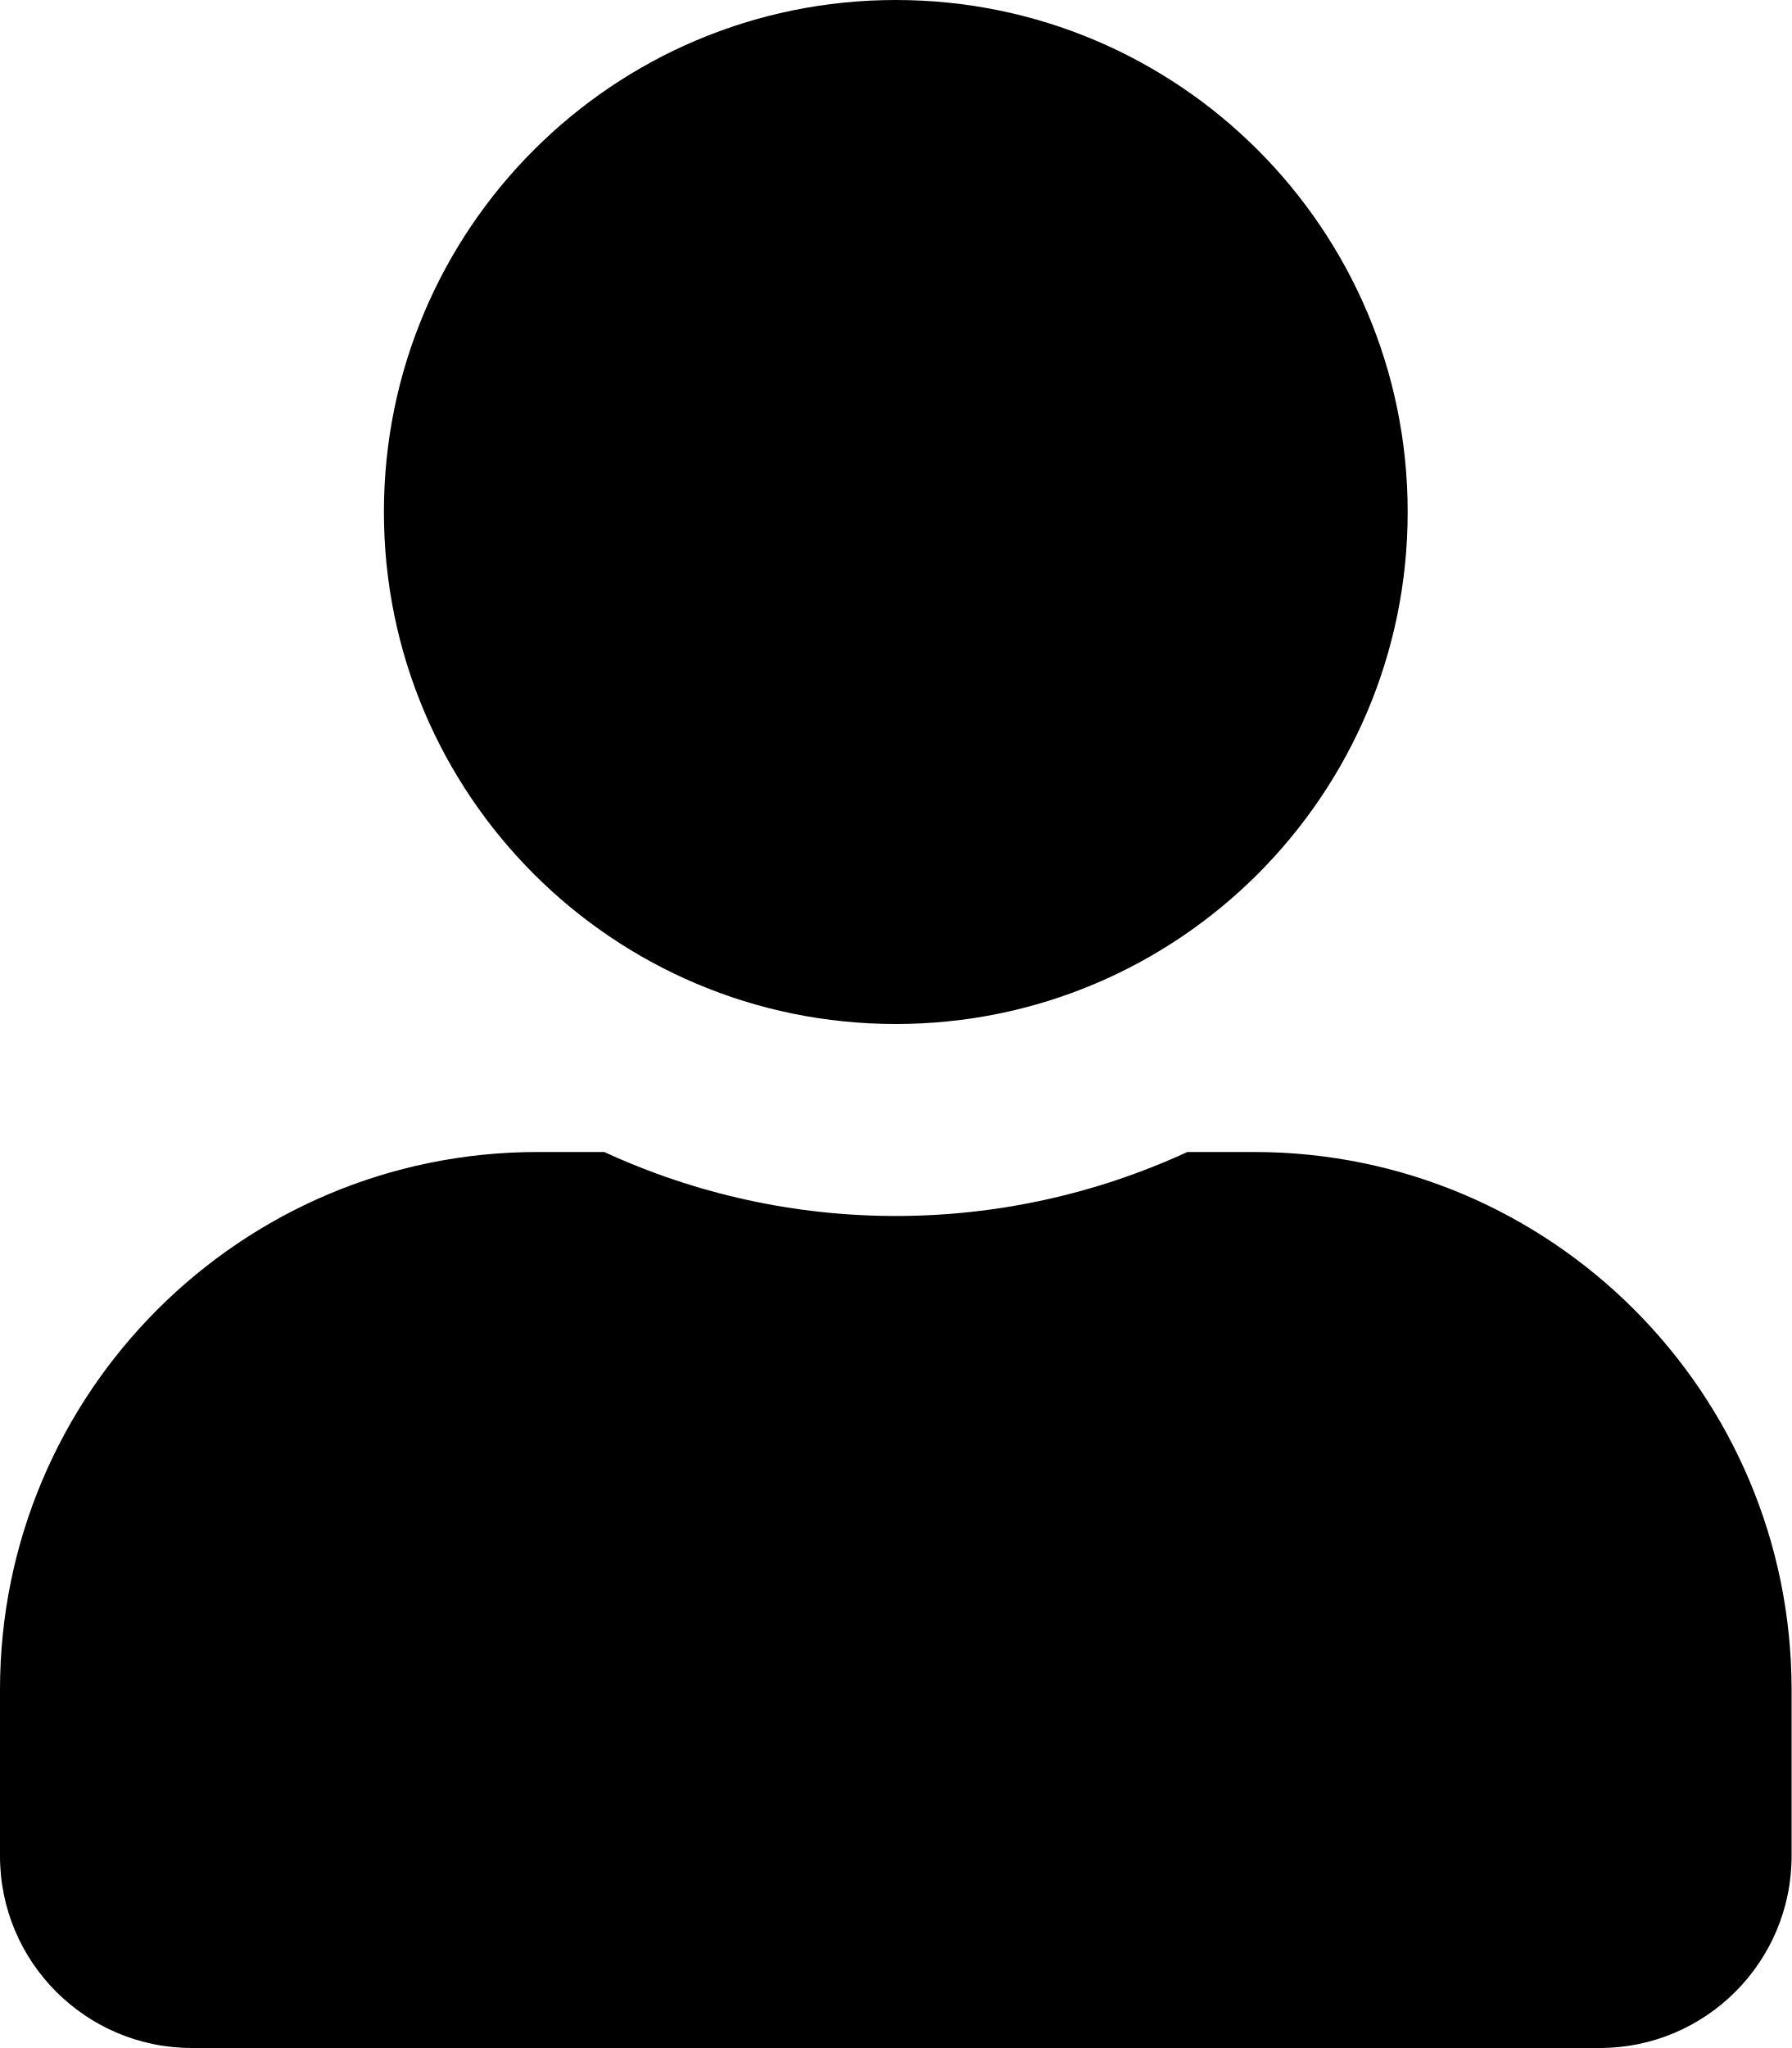
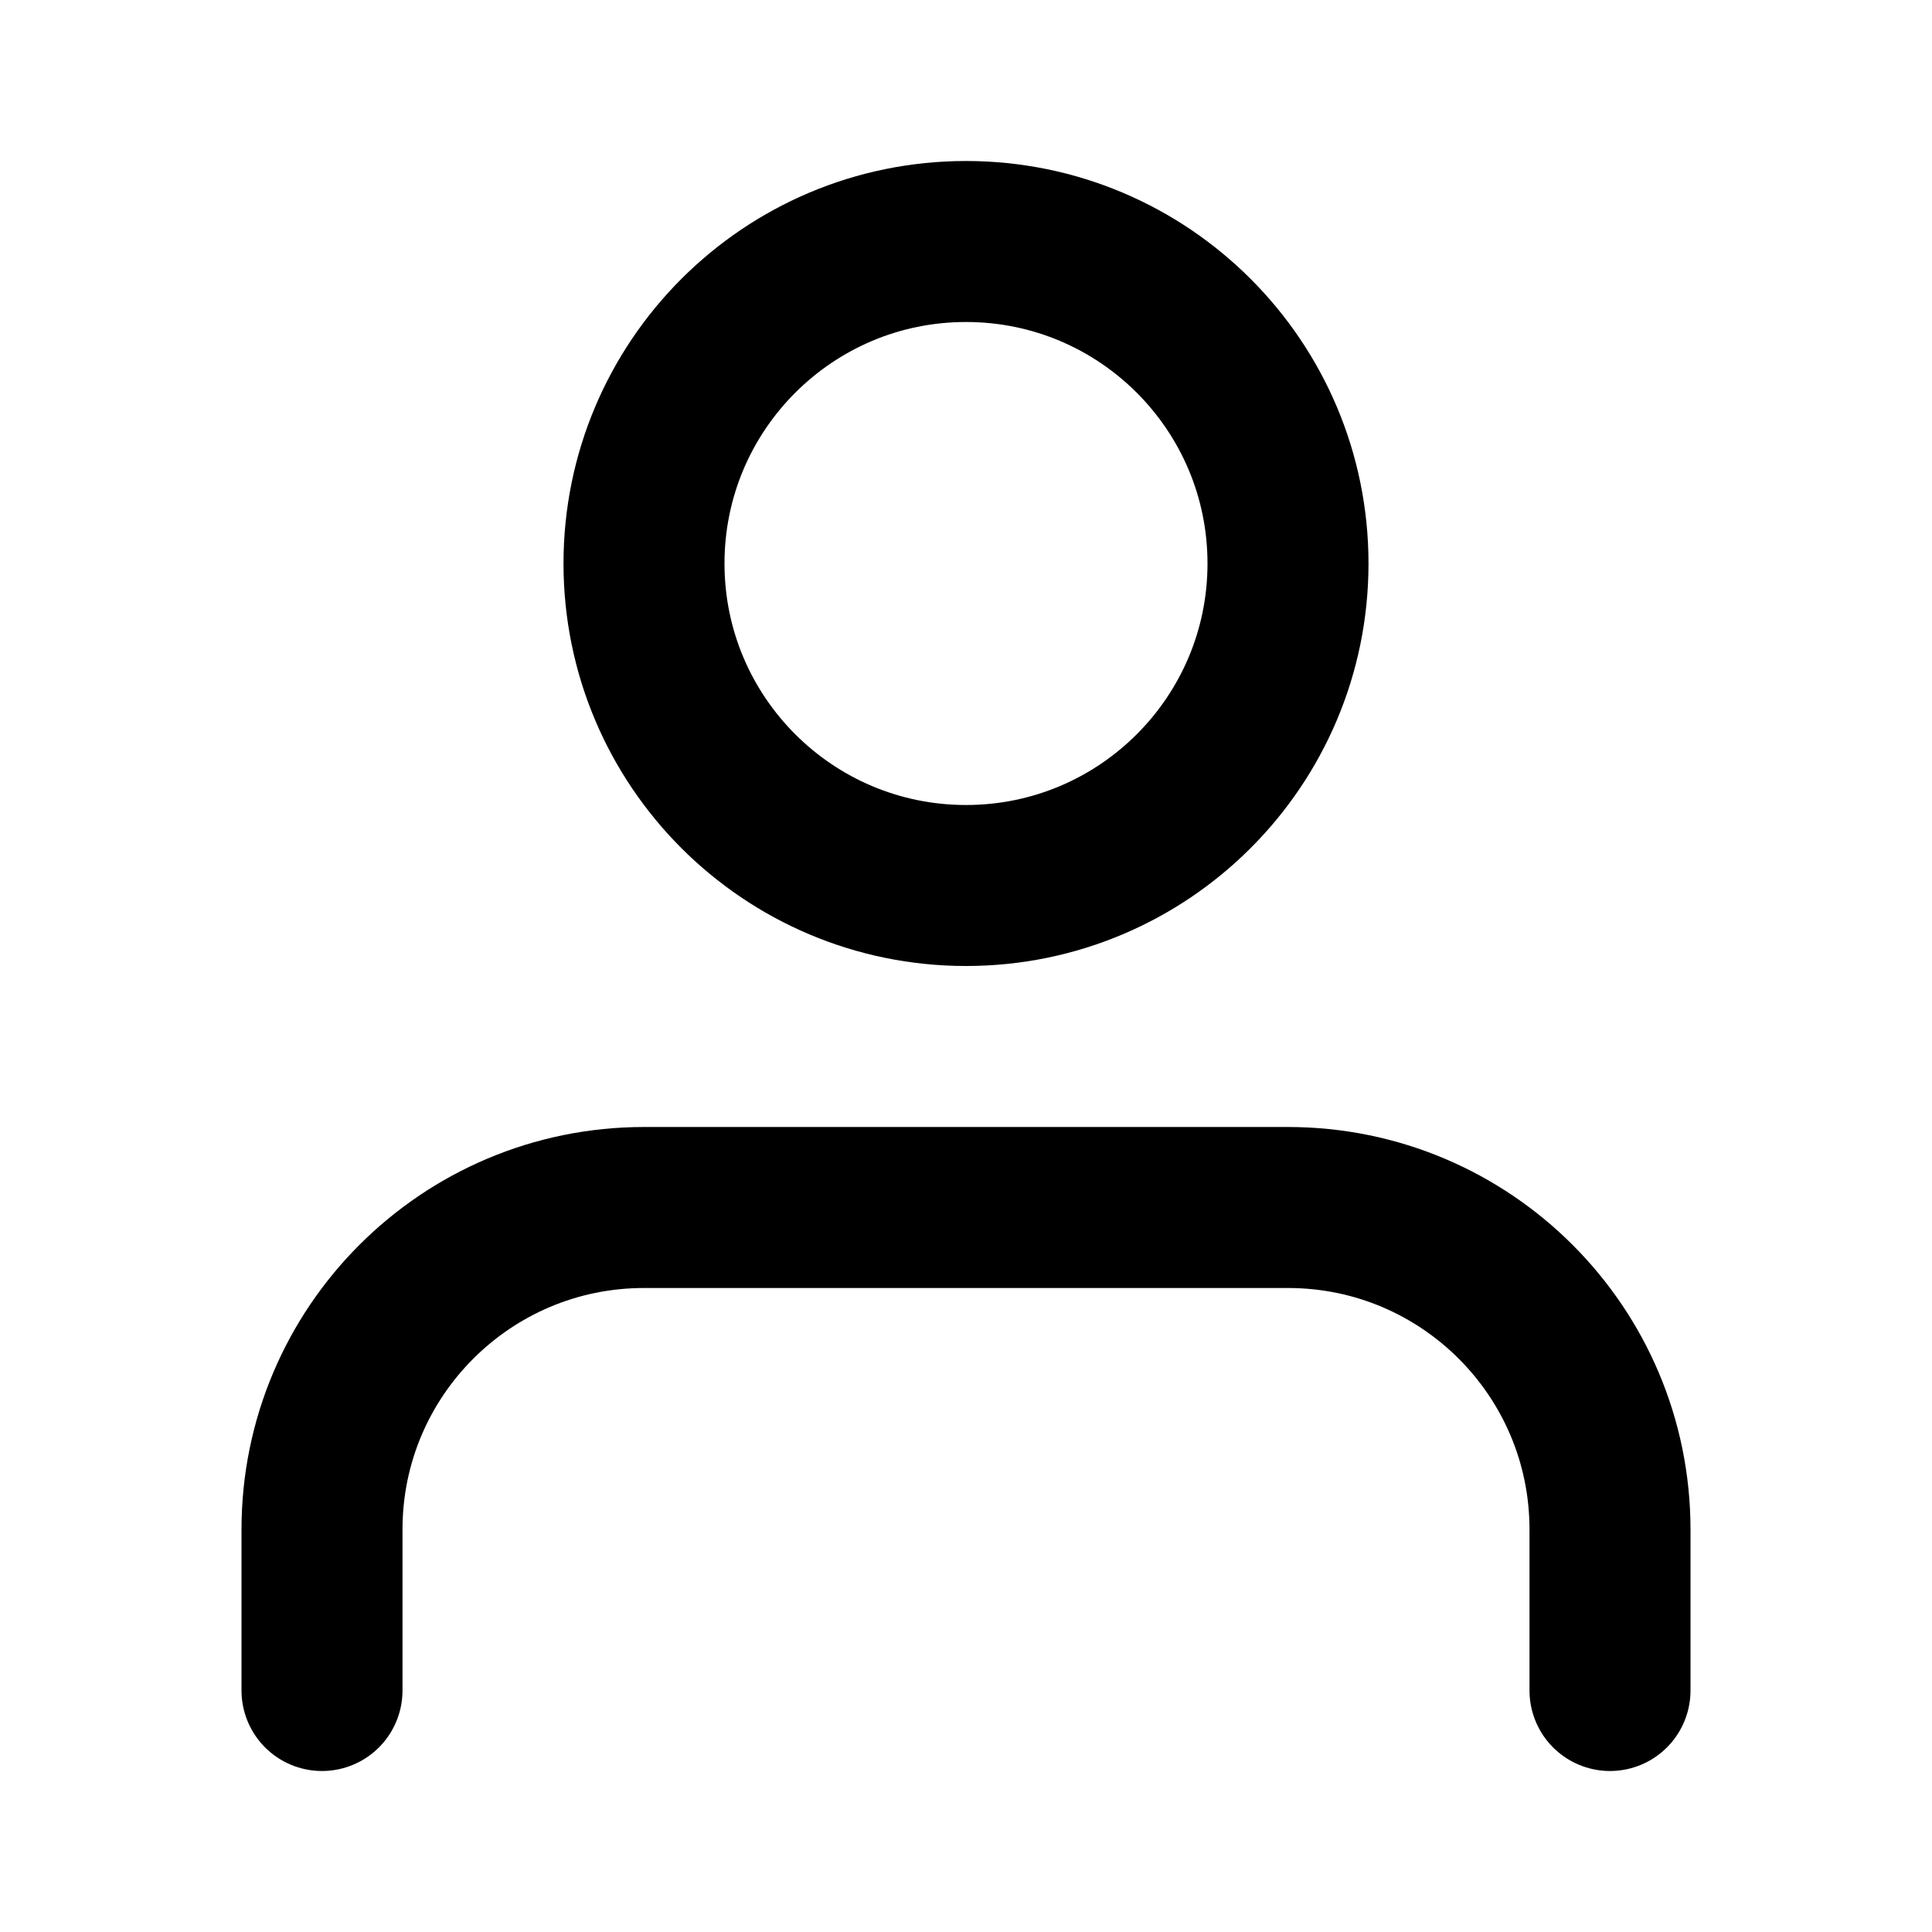
- <svg xmlns="http://www.w3.org/2000/svg" aria-hidden="true" focusable="false" data-prefix="fad" data-icon="user" role="img" viewBox="0 0 448 512" class="svg-inline--fa fa-user fa-w-14 fa-3x">
-   <g class="fa-group">
-     <path fill="currentColor" d="M352 128A128 128 0 1 1 224 0a128 128 0 0 1 128 128z" class="fa-secondary" />
-     <path fill="currentColor" d="M313.6 288h-16.7a174.1 174.1 0 0 1-145.8 0h-16.7A134.43 134.43 0 0 0 0 422.4V464a48 48 0 0 0 48 48h352a48 48 0 0 0 48-48v-41.6A134.43 134.43 0 0 0 313.6 288z" class="fa-primary" />
-   </g>
+ <svg xmlns="http://www.w3.org/2000/svg" width="30" height="30" viewBox="0 0 24 24" fill="none" stroke="#000000" stroke-width="2" stroke-linecap="round" stroke-linejoin="round" class="feather feather-user">
+   <path d="M20 21v-2a4 4 0 0 0-4-4H8a4 4 0 0 0-4 4v2" />
+   <circle cx="12" cy="7" r="4" />
</svg>
